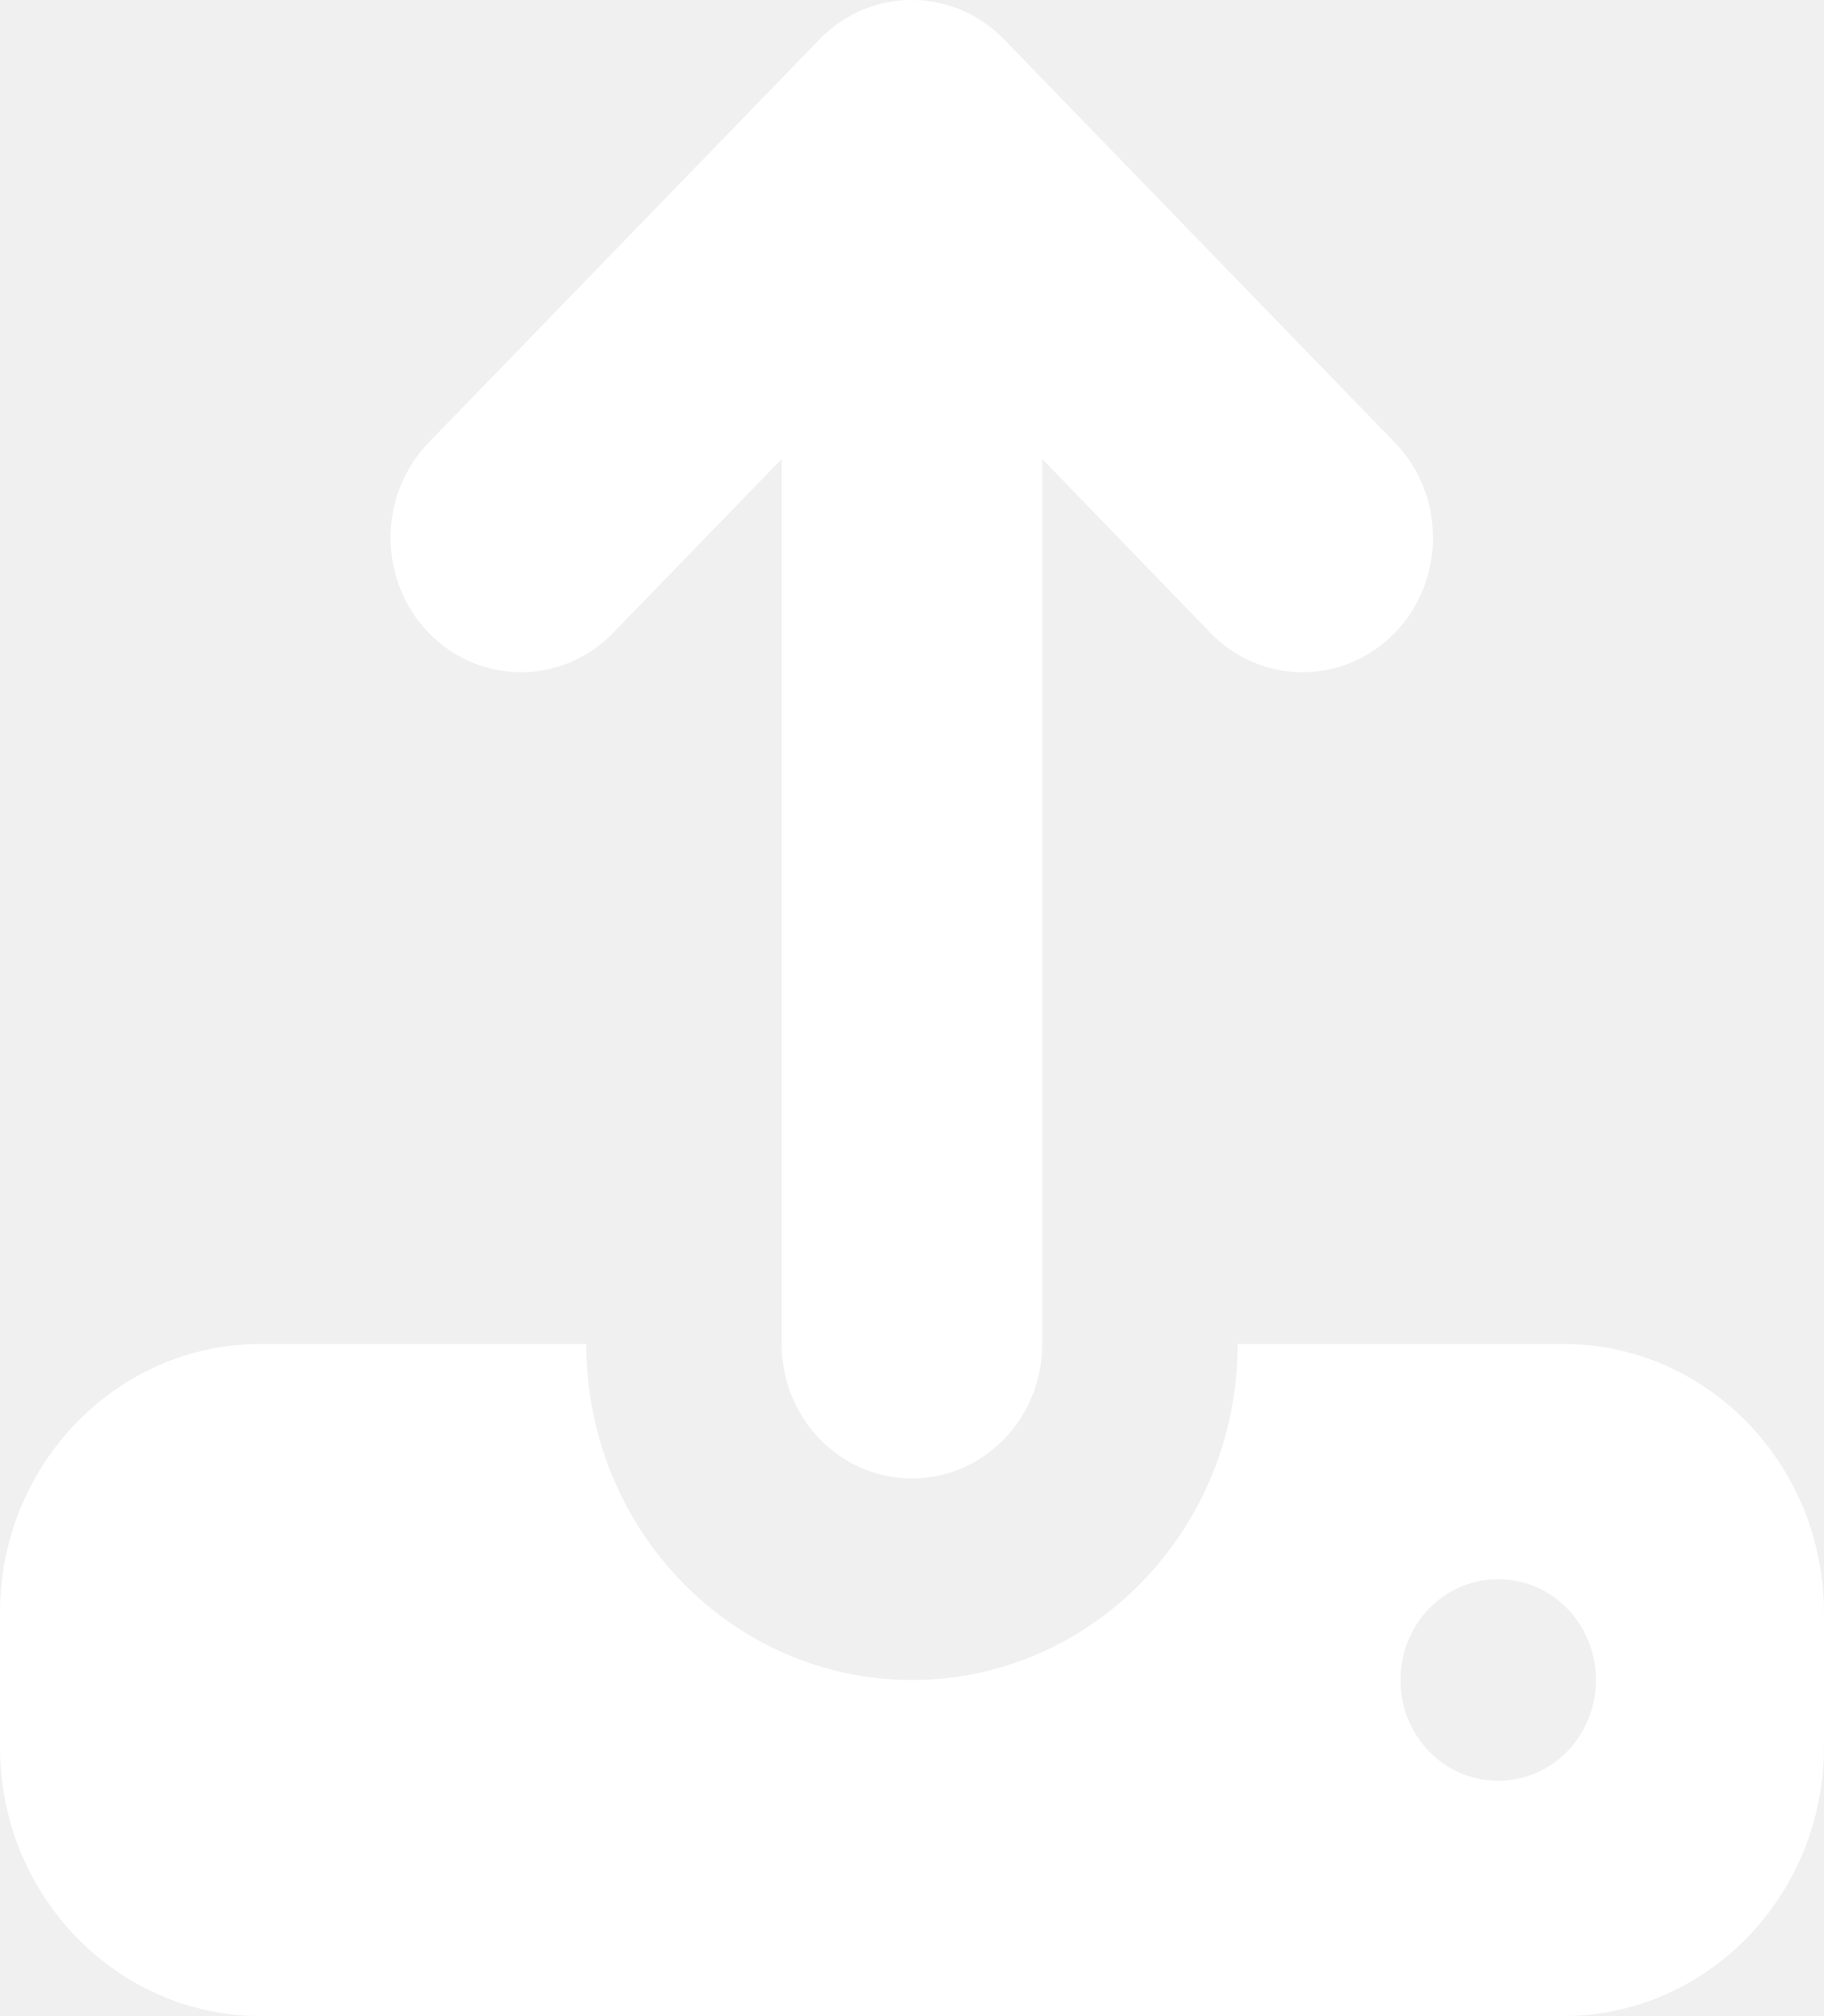
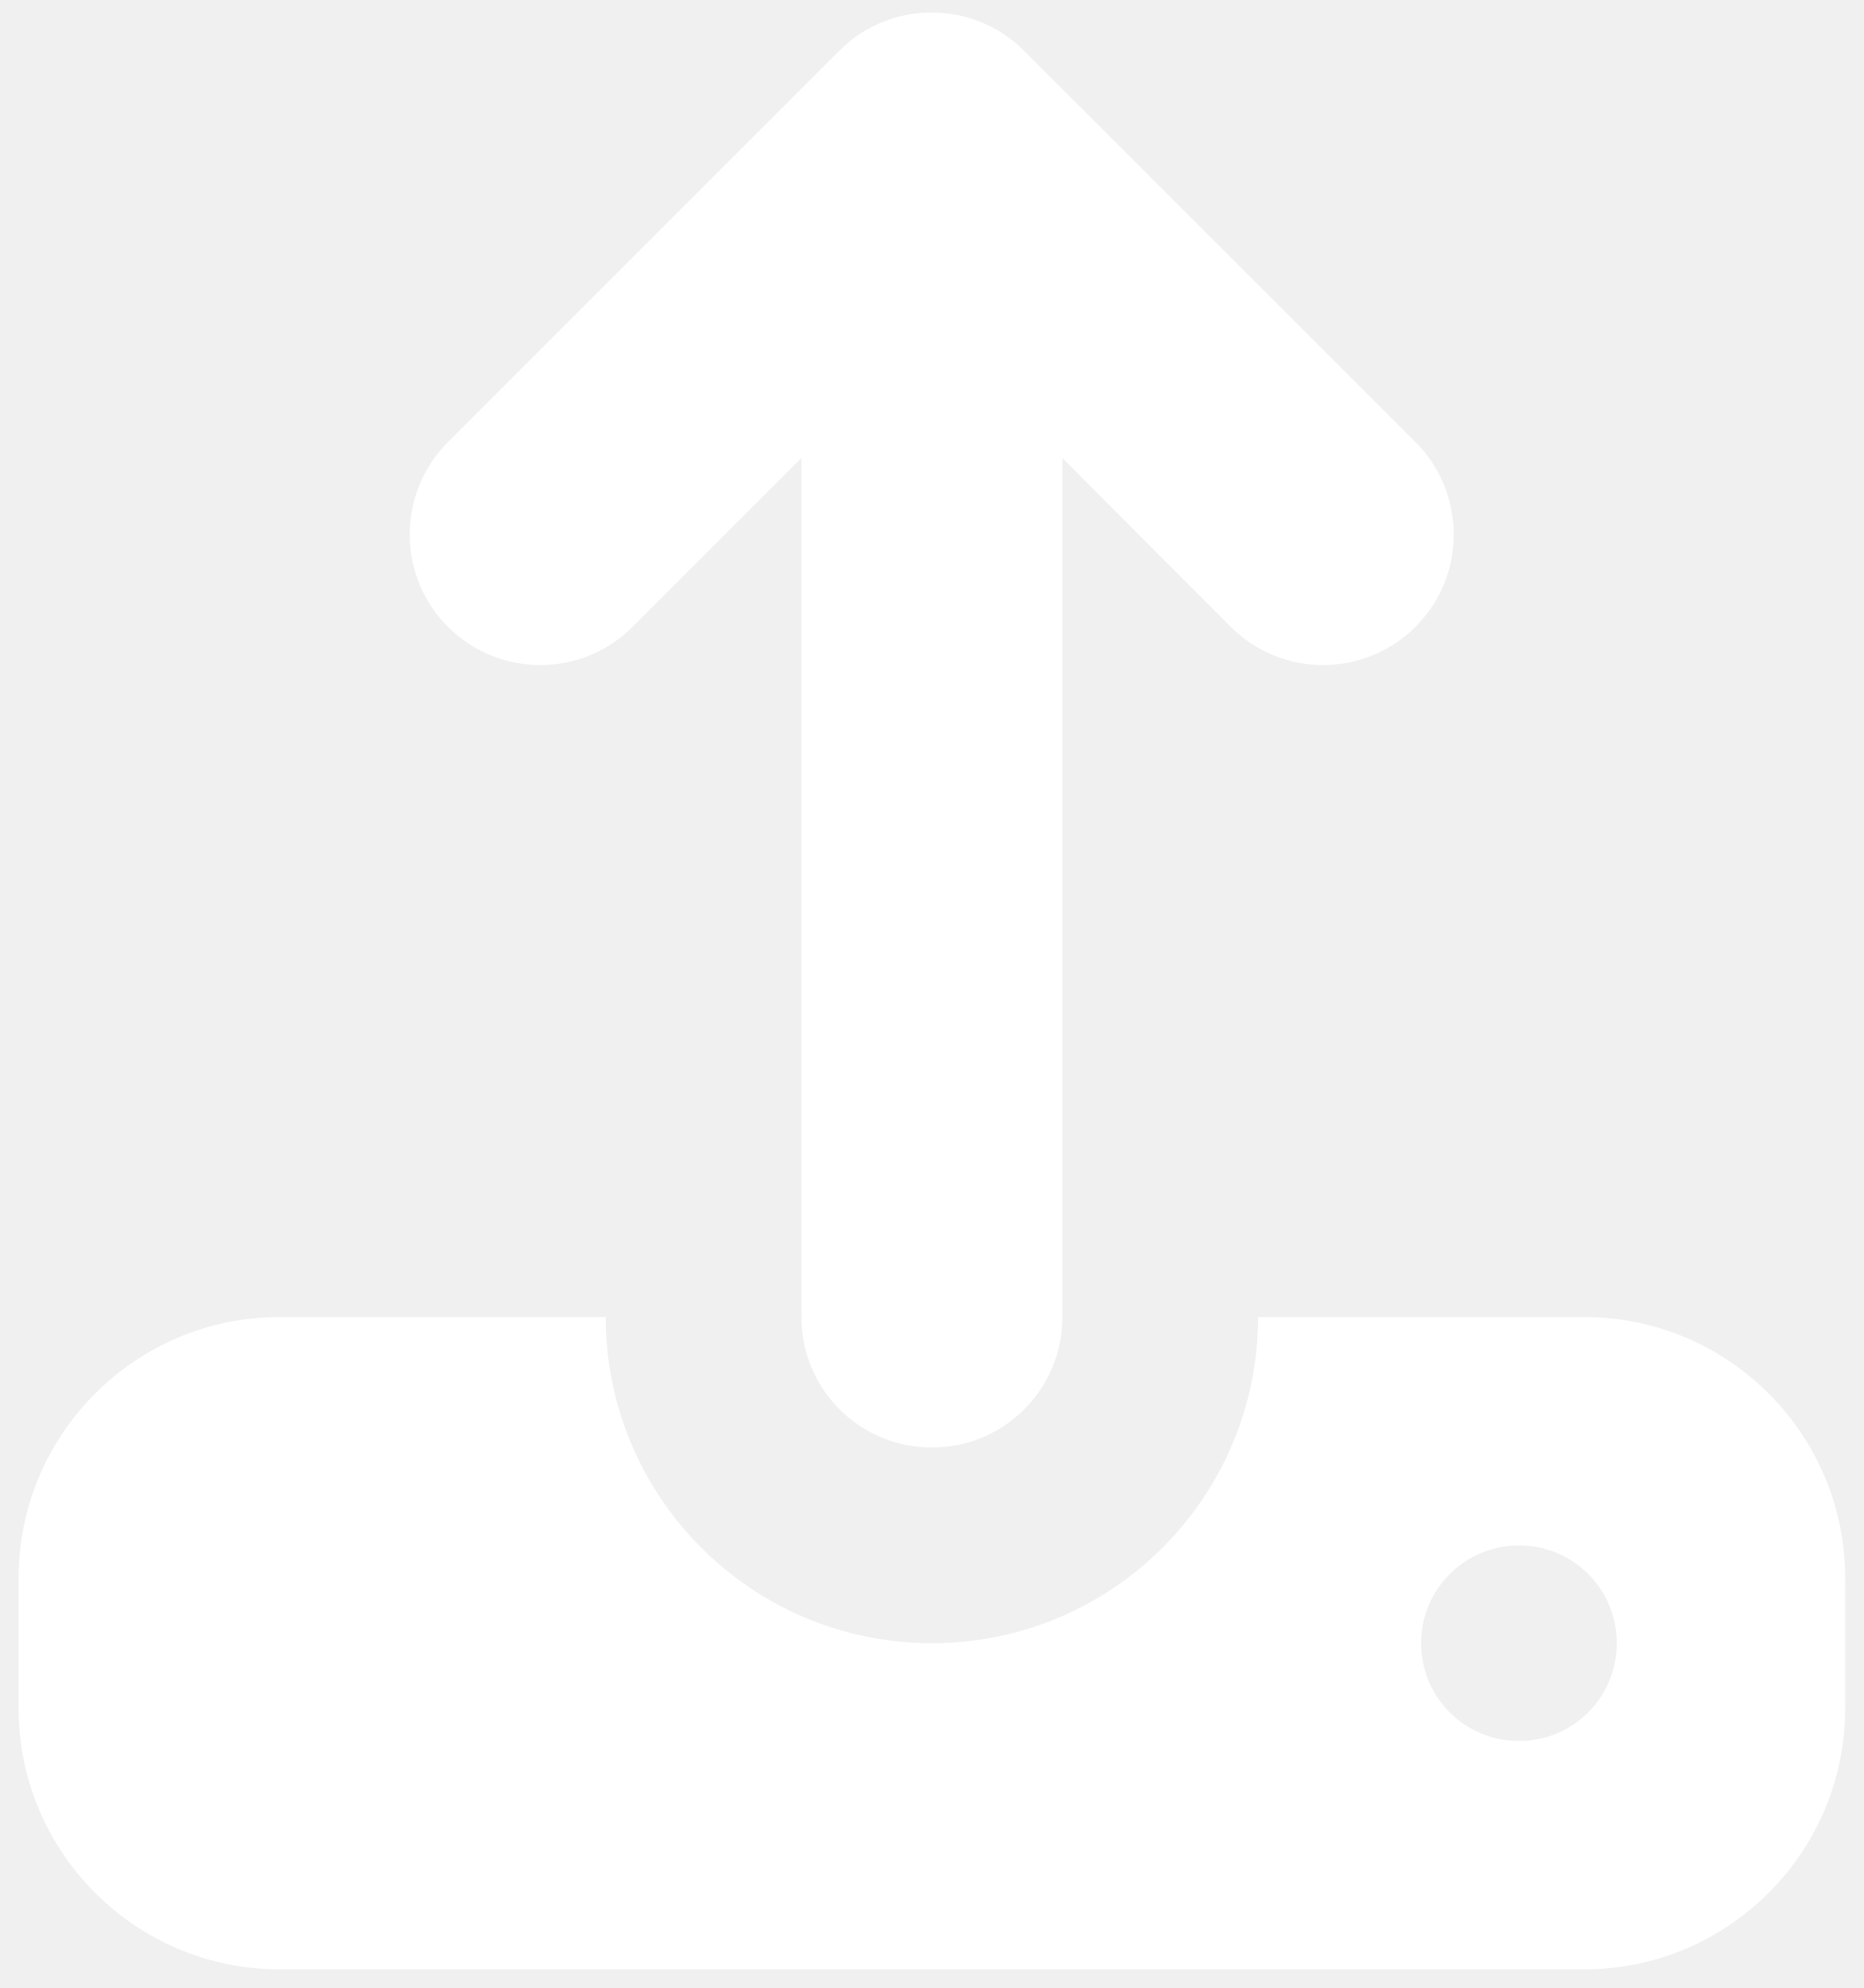
- <svg xmlns="http://www.w3.org/2000/svg" width="19" height="21" viewBox="0 0 19 21" fill="none">
-   <path d="M10.857 4.781V14C10.857 14.774 10.251 15.4 9.5 15.4C8.749 15.4 8.143 14.774 8.143 14V4.781L6.387 6.592C5.857 7.139 4.996 7.139 4.466 6.592C3.936 6.045 3.936 5.157 4.466 4.61L8.537 0.41C9.067 -0.137 9.928 -0.137 10.459 0.41L14.53 4.61C15.06 5.157 15.06 6.045 14.53 6.592C14 7.139 13.139 7.139 12.609 6.592L10.857 4.781ZM9.5 17.5C11.375 17.5 12.893 15.934 12.893 14H16.286C17.783 14 19 15.255 19 16.8V18.2C19 19.744 17.783 21 16.286 21H2.714C1.217 21 0 19.744 0 18.2V16.8C0 15.255 1.217 14 2.714 14H6.107C6.107 15.934 7.625 17.5 9.5 17.5ZM15.607 18.55C16.171 18.55 16.625 18.082 16.625 17.5C16.625 16.918 16.171 16.45 15.607 16.45C15.043 16.45 14.589 16.918 14.589 17.5C14.589 18.082 15.043 18.55 15.607 18.55Z" fill="white" />
+ <svg xmlns="http://www.w3.org/2000/svg" width="15" height="16" viewBox="0 0 15 16" fill="none">
+   <path d="M8.55 3.686V10.6C8.55 11.181 8.081 11.65 7.5 11.65C6.919 11.65 6.45 11.181 6.45 10.6V3.686L5.091 5.045C4.681 5.455 4.015 5.455 3.605 5.045C3.195 4.635 3.195 3.969 3.605 3.558L6.755 0.408C7.165 -0.002 7.831 -0.002 8.241 0.408L11.392 3.558C11.802 3.969 11.802 4.635 11.392 5.045C10.981 5.455 10.315 5.455 9.905 5.045L8.55 3.686ZM7.5 13.225C8.95 13.225 10.125 12.05 10.125 10.6H12.75C13.908 10.6 14.85 11.542 14.85 12.7V13.75C14.85 14.908 13.908 15.85 12.75 15.85H2.25C1.092 15.85 0.15 14.908 0.15 13.75V12.7C0.15 11.542 1.092 10.6 2.25 10.6H4.875C4.875 12.05 6.05 13.225 7.5 13.225ZM12.225 14.012C12.661 14.012 13.012 13.661 13.012 13.225C13.012 12.789 12.661 12.438 12.225 12.438C11.789 12.438 11.437 12.789 11.437 13.225C11.437 13.661 11.789 14.012 12.225 14.012Z" fill="white" />
</svg>
